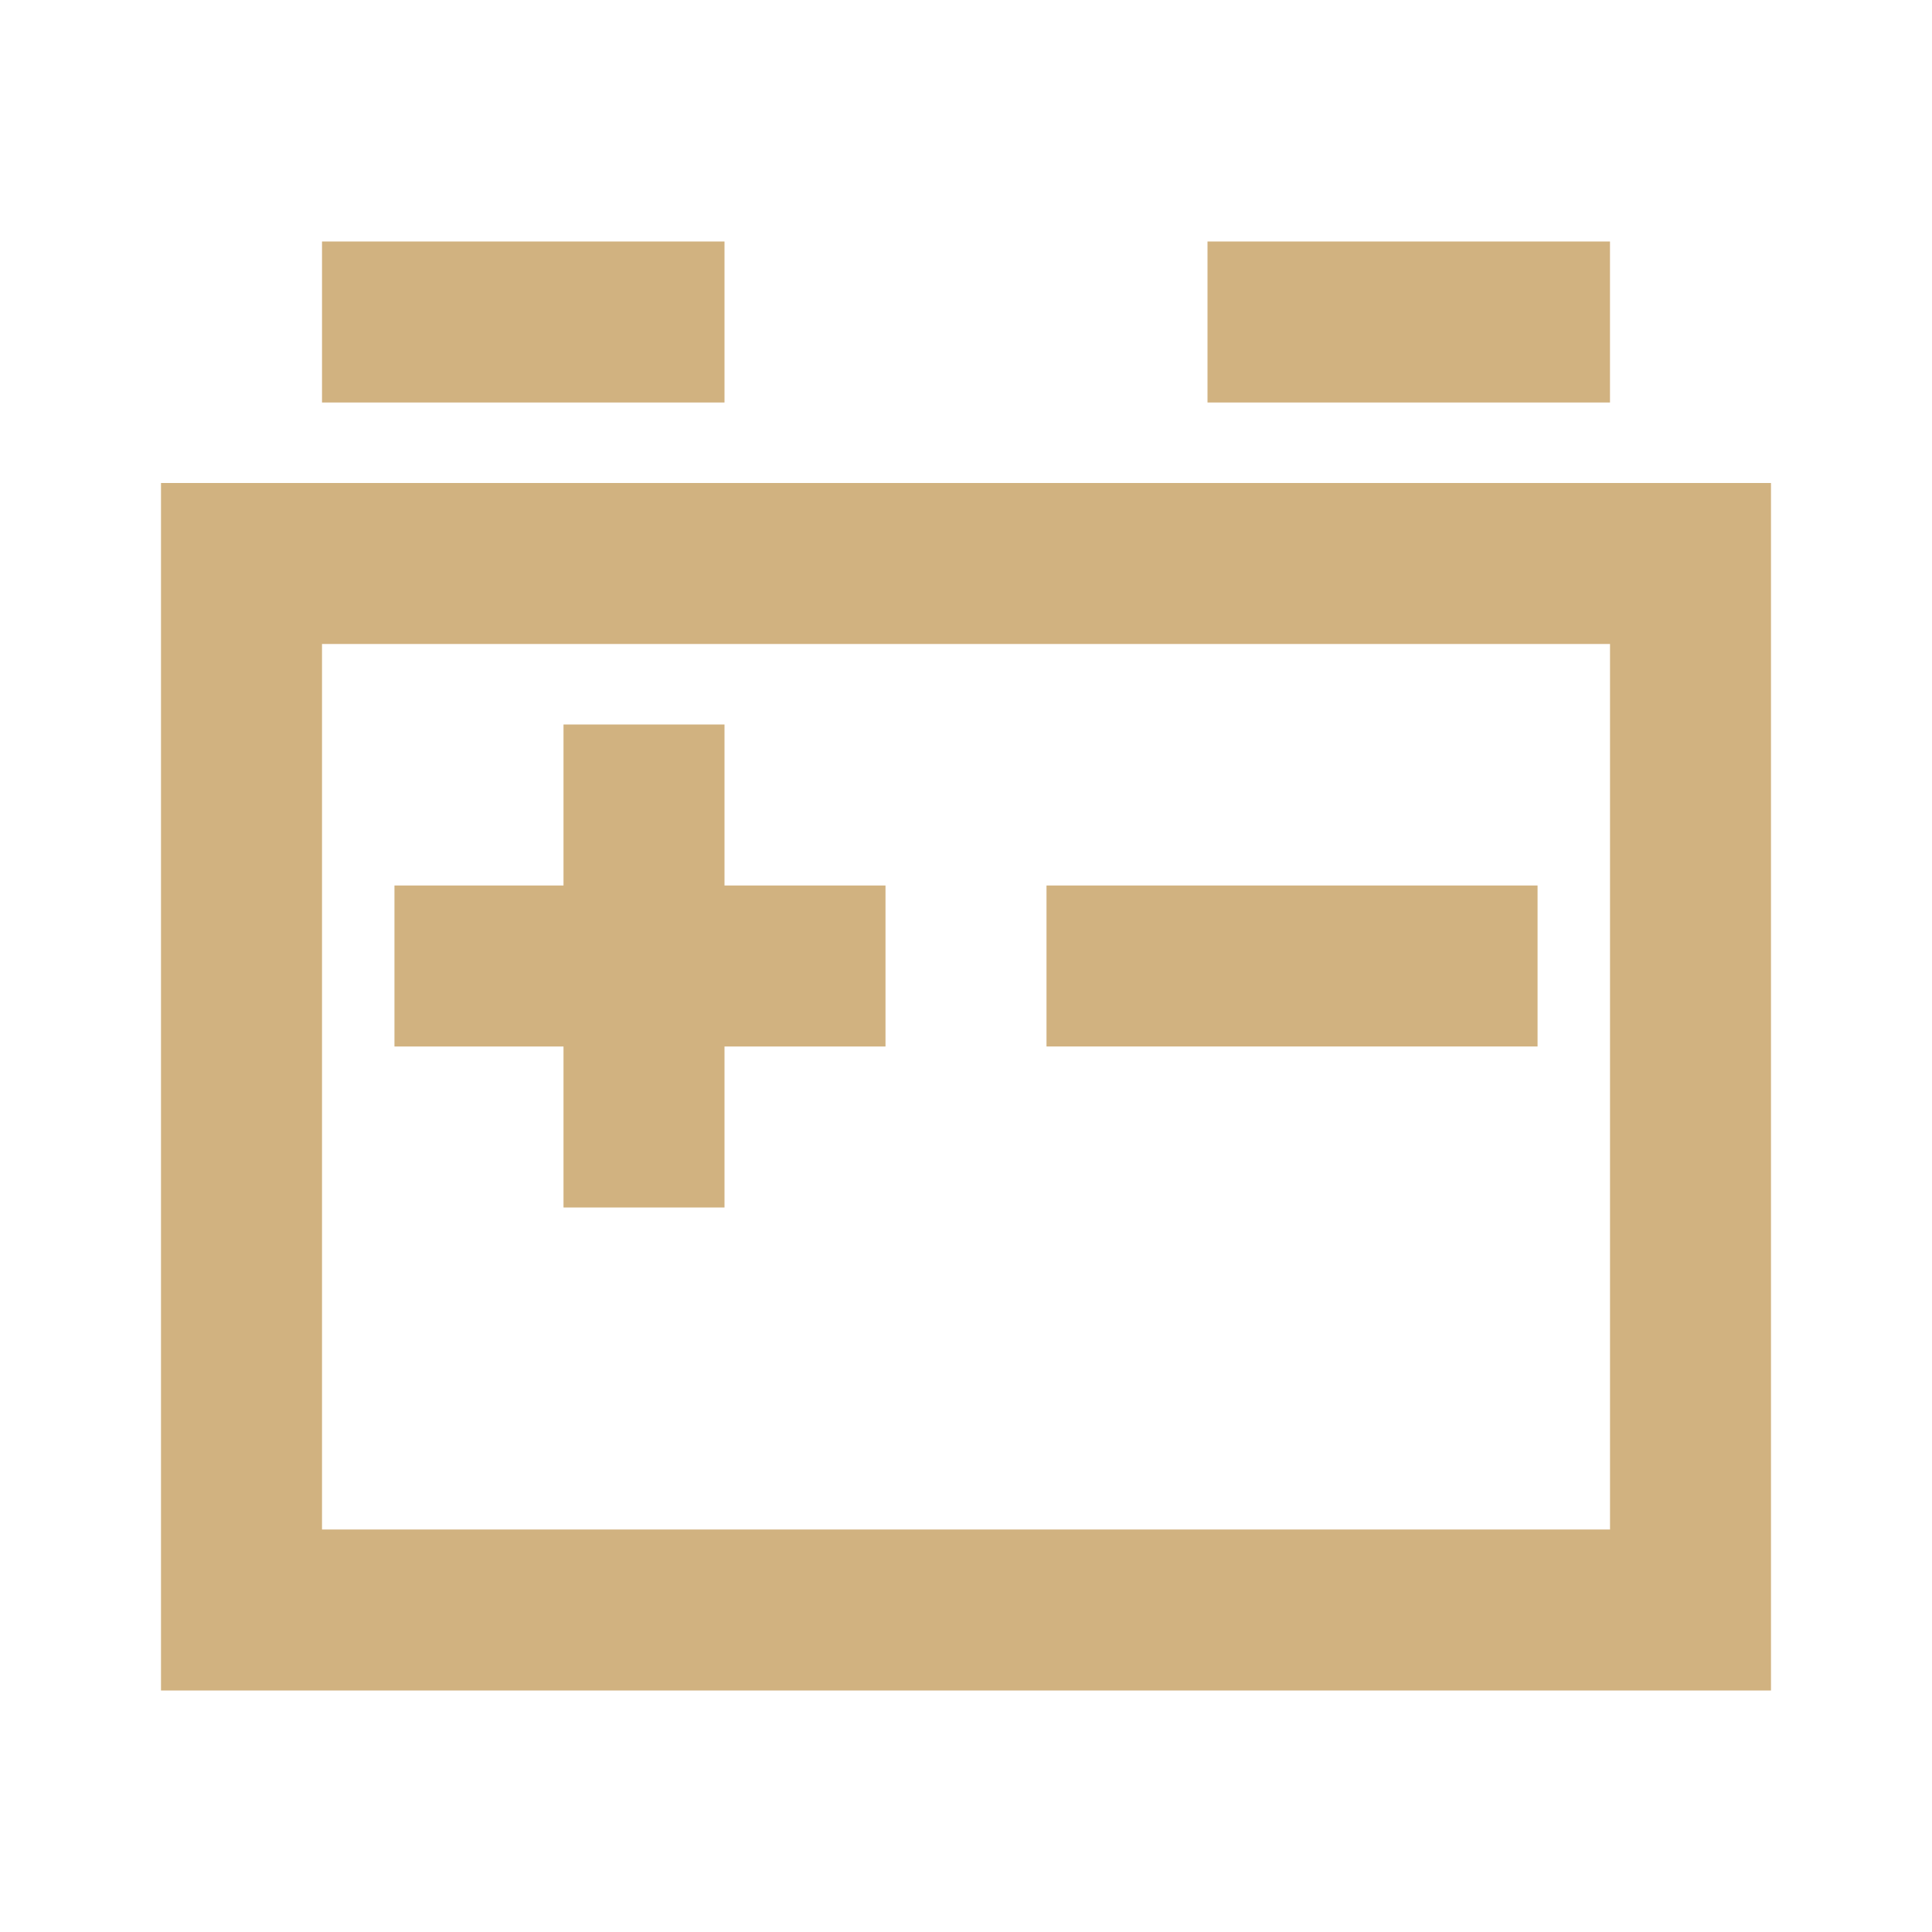
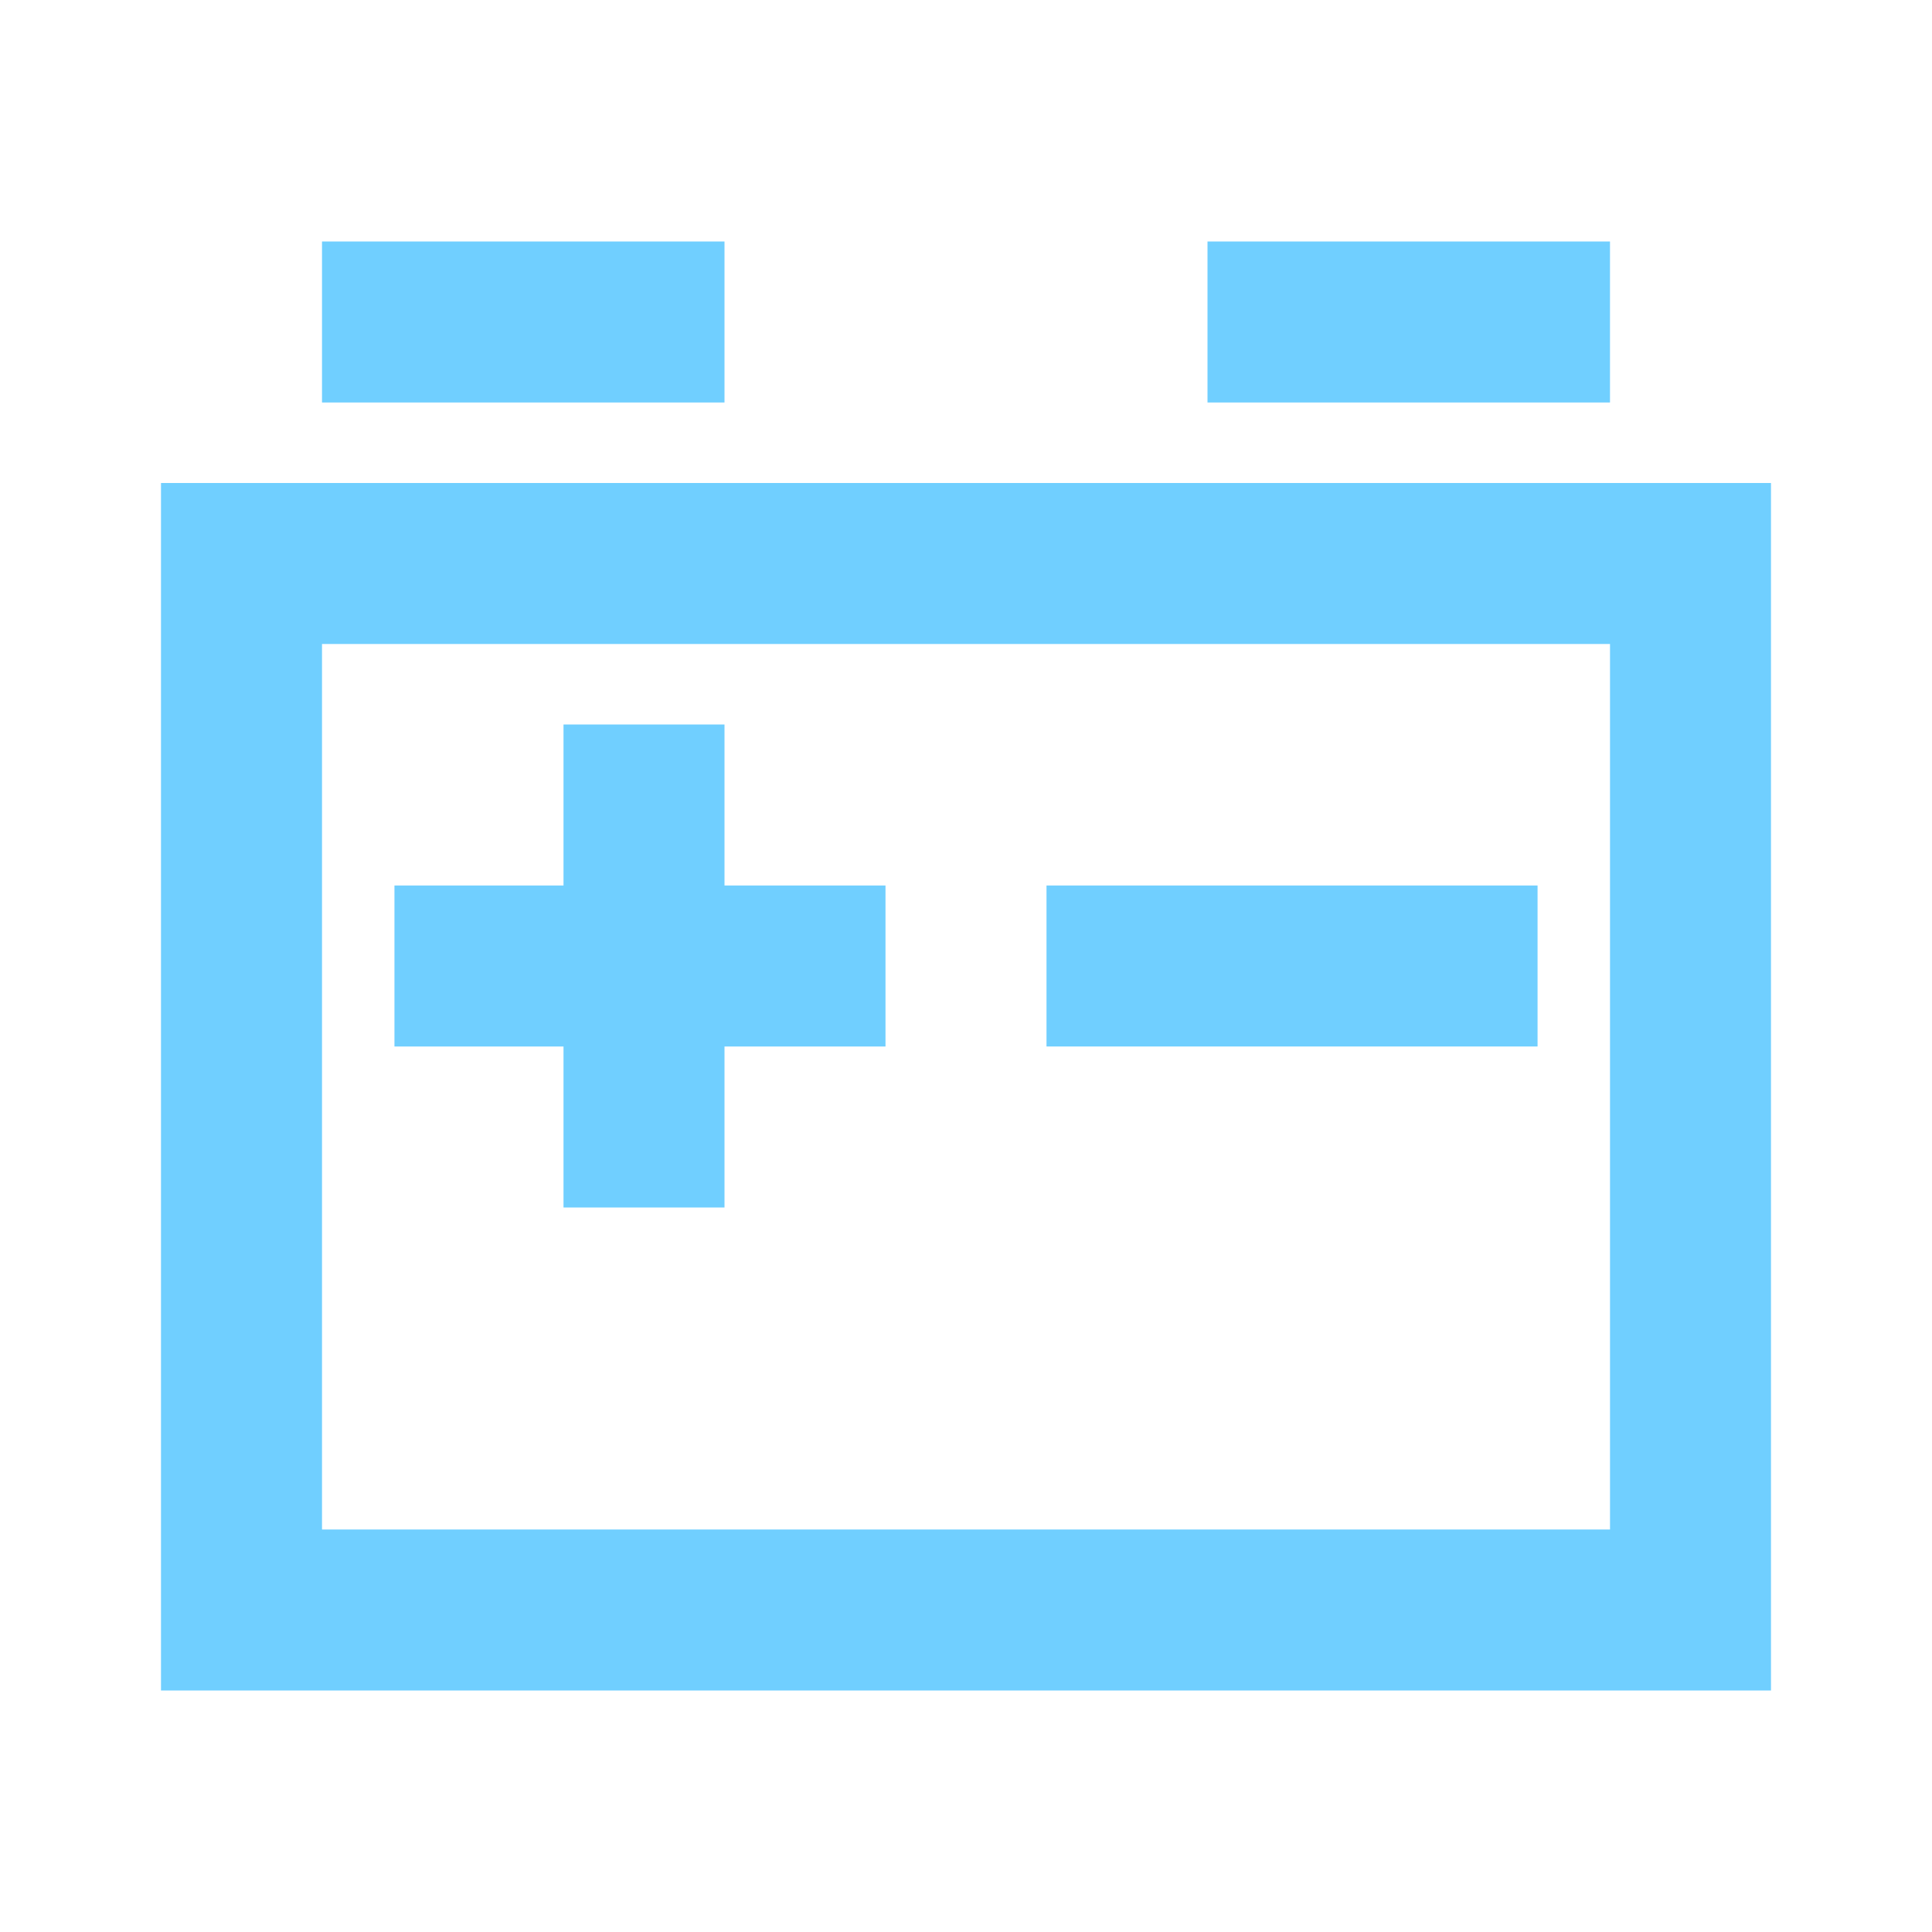
<svg xmlns="http://www.w3.org/2000/svg" width="32px" height="32px" viewBox="0 0 1024 1024" version="1.1">
-   <path d="M85.33 256v640h853.33V256H85.33z m768 554.67H170.67V341.33h682.67v469.34zM170.67 128H384v85.33H170.67z" fill="#d1b280" />
-   <path d="M554.67 469.33h260.27v85.33H554.67zM298.67 640H384v-85.33h85.33v-85.34H384V384h-85.33v85.33h-89.6v85.34h89.6zM640 128h213.33v85.33H640z" fill="#d1b280" />
+   <path d="M85.33 256v640h853.33V256H85.33z m768 554.67H170.67V341.33h682.67v469.34zM170.67 128H384v85.33H170.67z" fill="#70cfff" />
+   <path d="M554.67 469.33h260.27v85.33H554.67zM298.67 640H384v-85.33h85.33v-85.34H384V384h-85.33v85.33h-89.6v85.34h89.6zM640 128h213.33v85.33H640z" fill="#70cfff" />
</svg>
